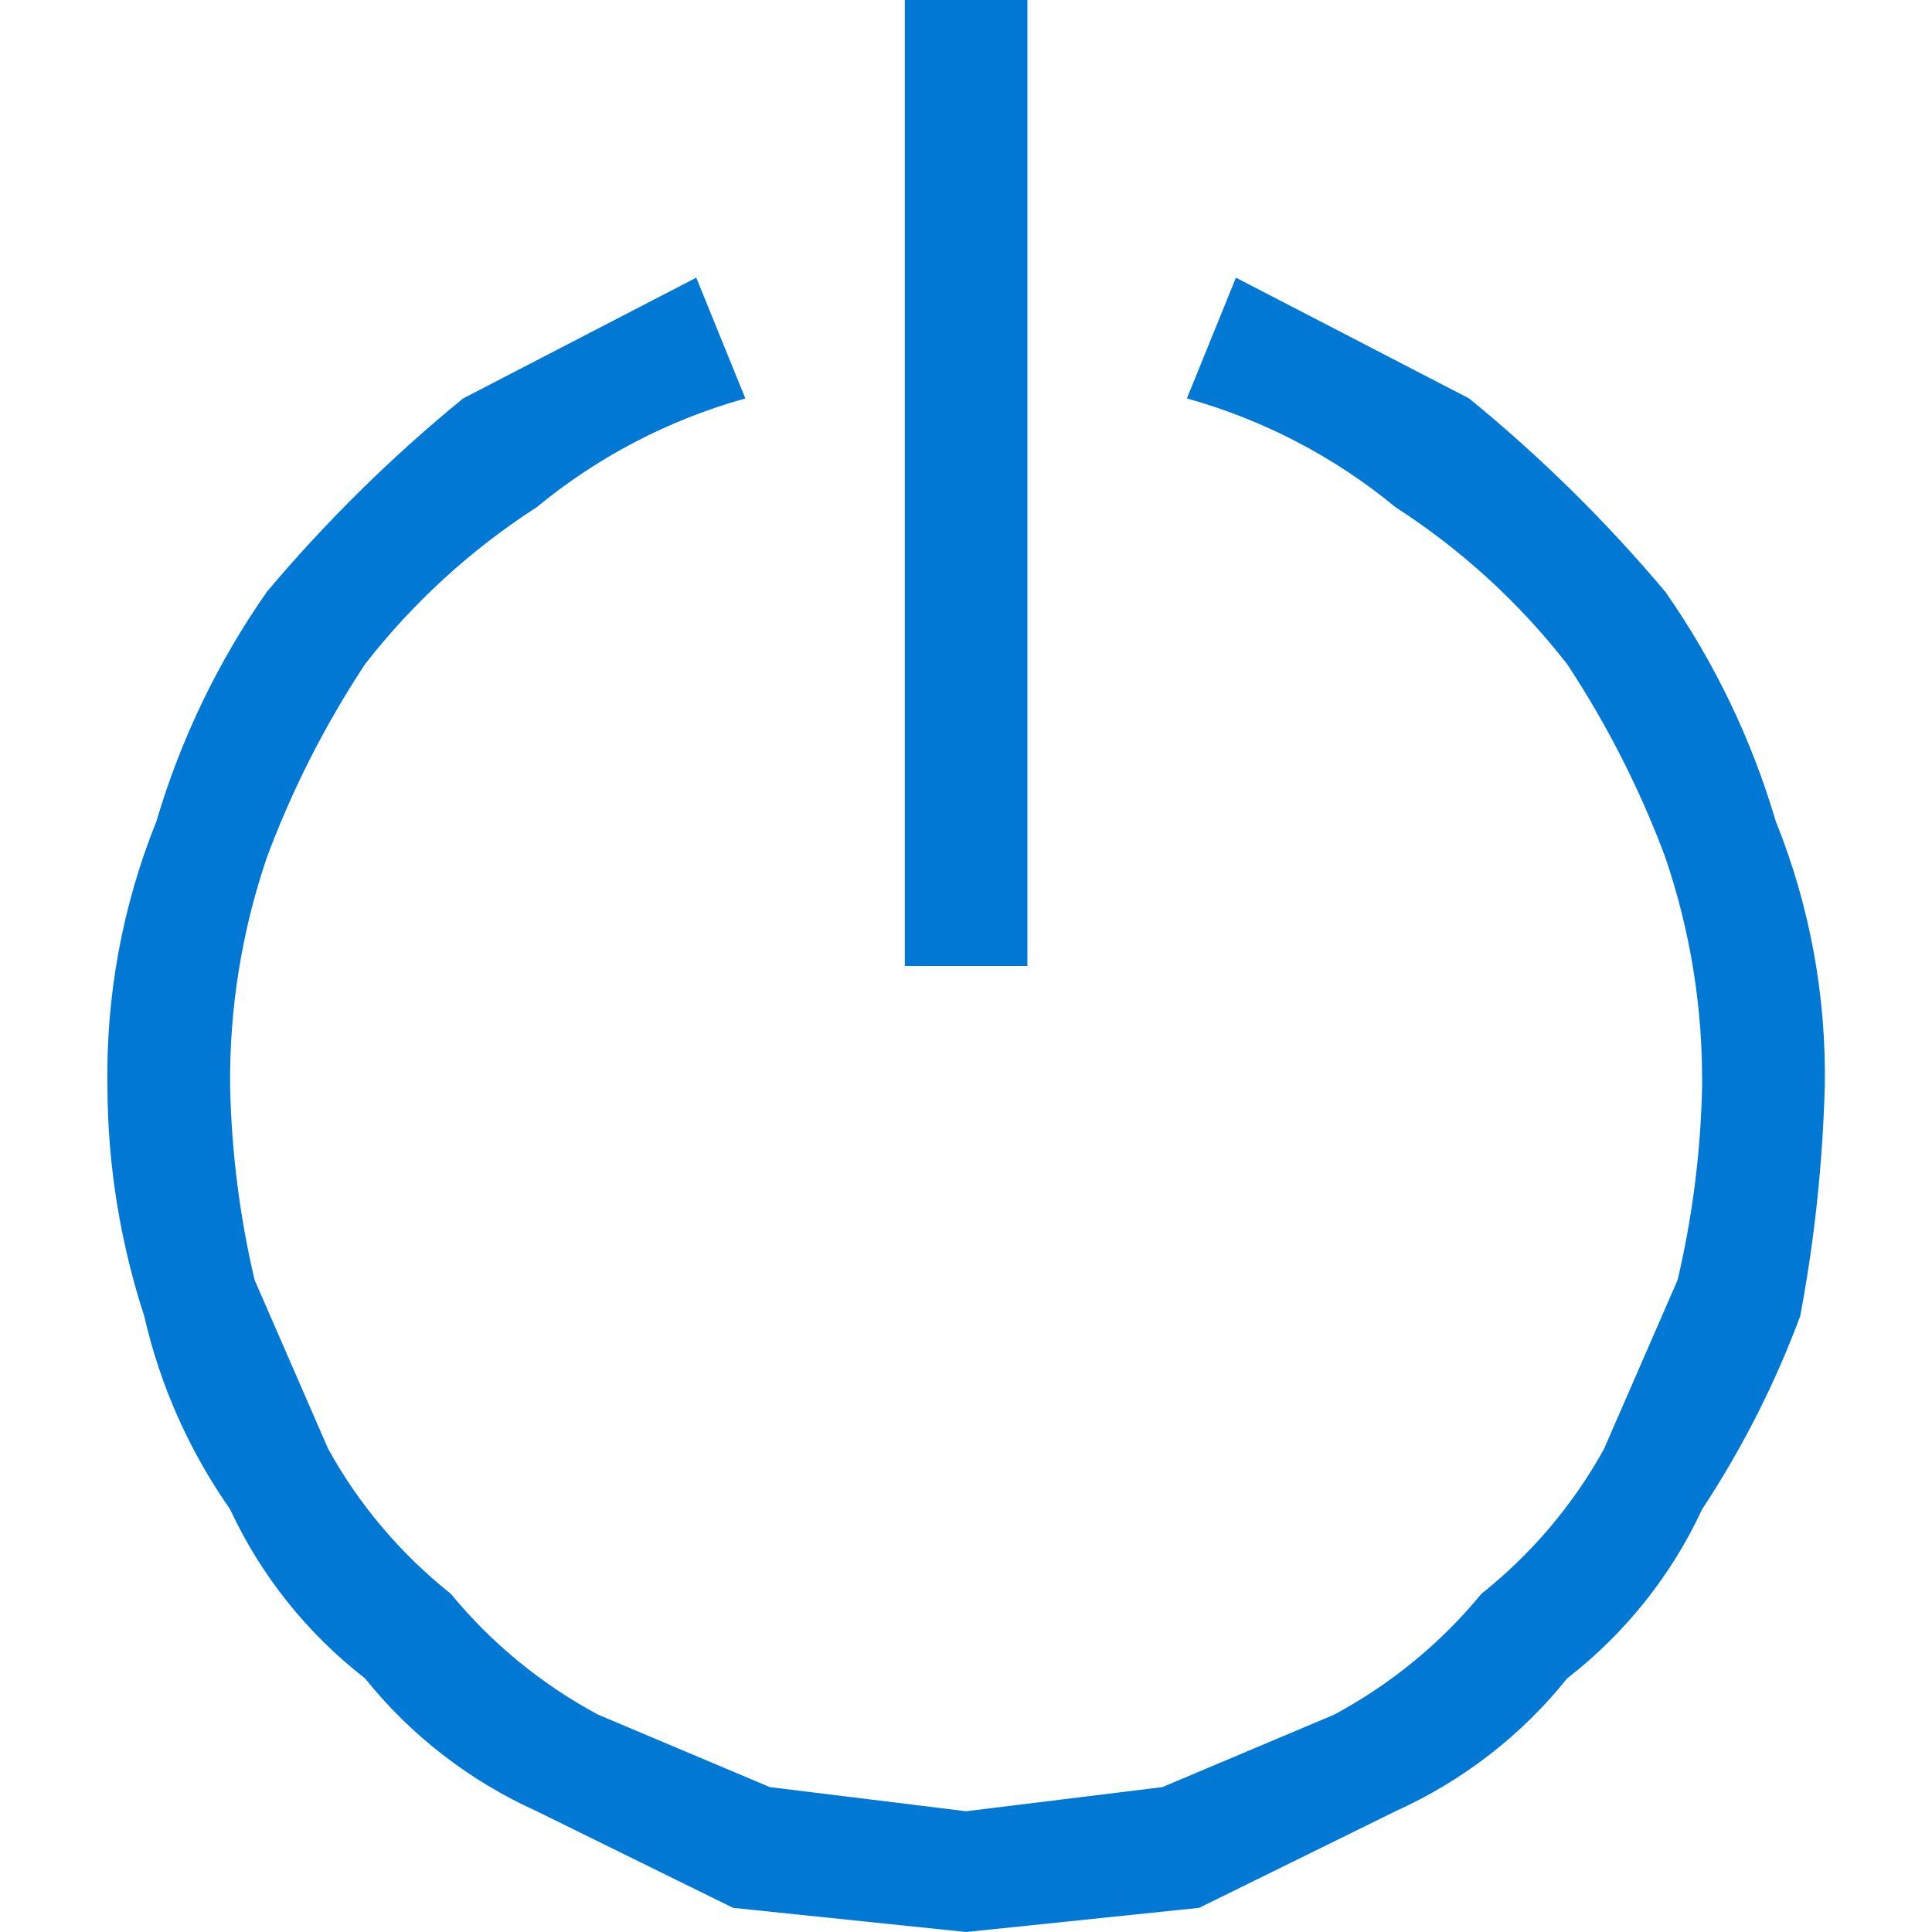
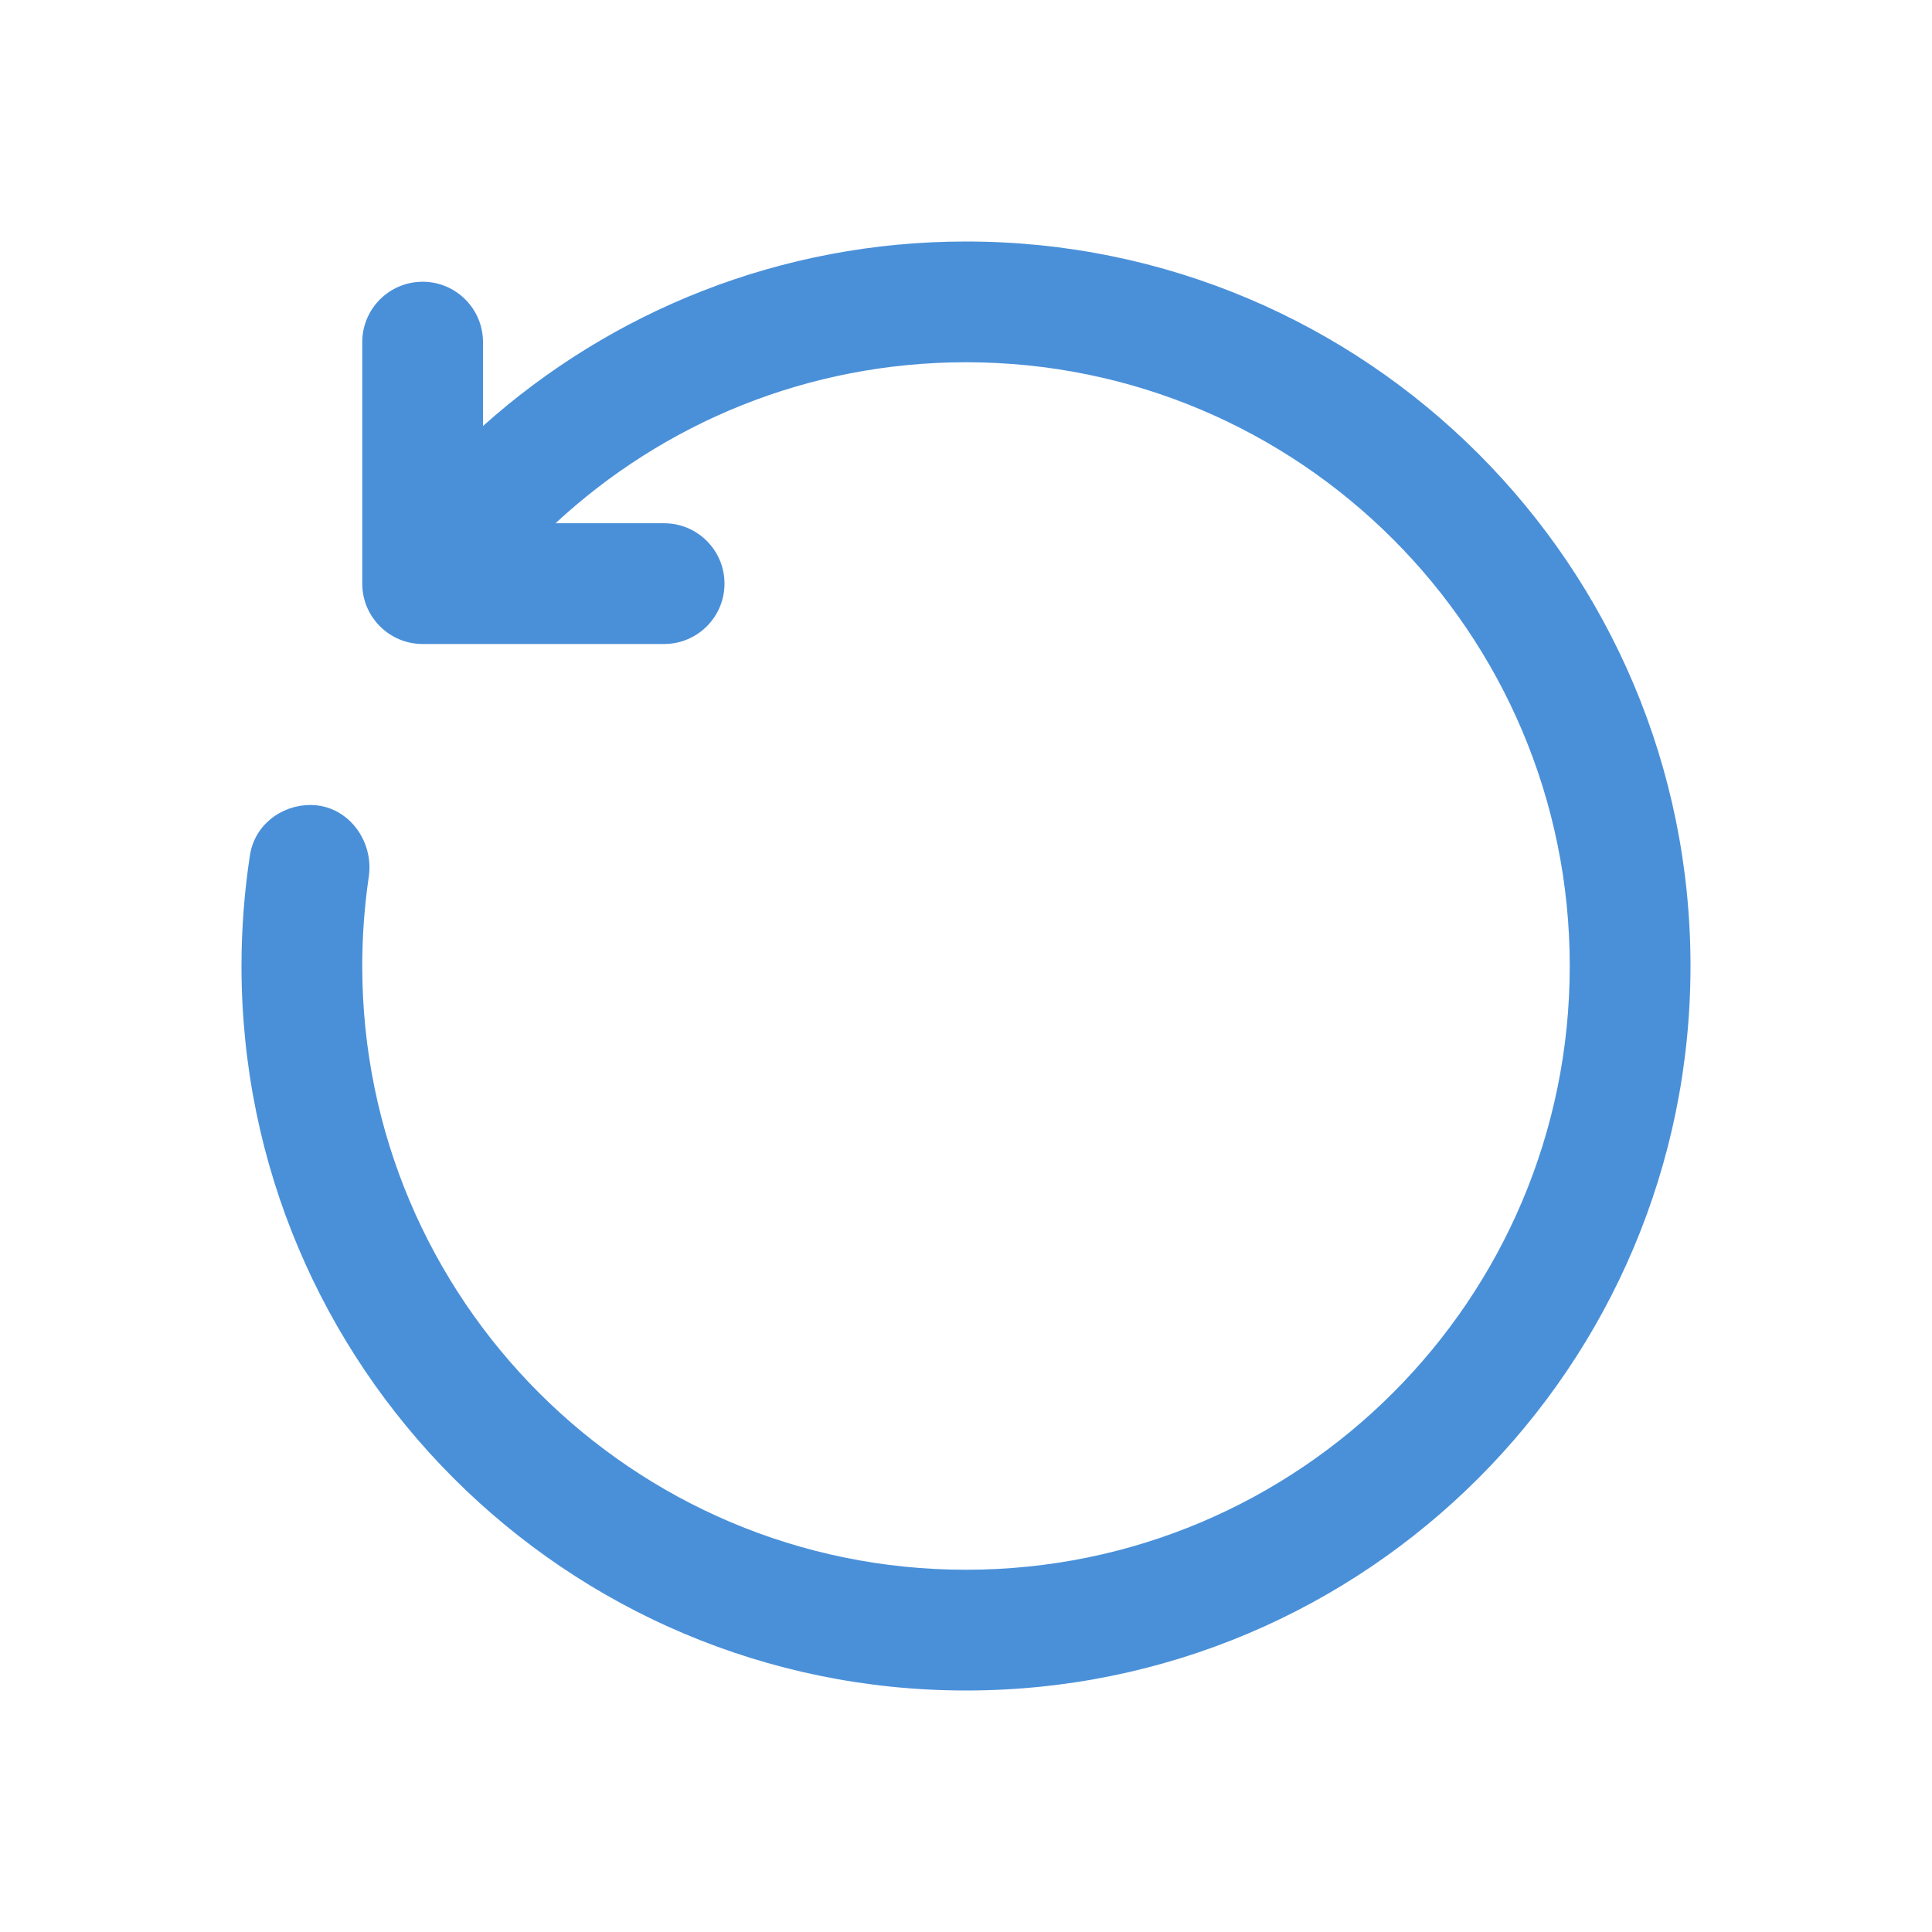
- <svg xmlns="http://www.w3.org/2000/svg" width="18" height="18" viewBox="0 0 18 18" fill="none">
-   <path d="M11.515 2.587L13.687 3.712C14.352 4.255 14.964 4.858 15.515 5.513C15.972 6.166 16.319 6.888 16.544 7.65C16.861 8.437 17.016 9.278 17.001 10.125C16.981 10.842 16.905 11.557 16.772 12.262C16.537 12.894 16.23 13.498 15.858 14.062C15.572 14.678 15.141 15.218 14.601 15.637C14.175 16.169 13.626 16.593 13.001 16.875L11.172 17.775L9.001 18L6.83 17.775L5.001 16.875C4.376 16.593 3.827 16.169 3.401 15.637C2.861 15.218 2.43 14.678 2.144 14.062C1.763 13.518 1.491 12.907 1.344 12.262C1.119 11.572 1.003 10.851 1.001 10.125C0.986 9.278 1.141 8.437 1.458 7.65C1.683 6.888 2.03 6.166 2.487 5.513C3.038 4.858 3.65 4.255 4.315 3.712L6.487 2.587L6.944 3.712C6.231 3.911 5.569 4.256 5.001 4.725C4.388 5.12 3.847 5.615 3.401 6.188C3.029 6.752 2.722 7.356 2.487 7.987C2.252 8.676 2.136 9.399 2.144 10.125C2.157 10.731 2.233 11.334 2.372 11.925L3.058 13.5C3.345 14.02 3.734 14.478 4.201 14.85C4.579 15.31 5.045 15.692 5.572 15.975L7.172 16.65L9.001 16.875L10.83 16.65L12.43 15.975C12.957 15.692 13.423 15.31 13.801 14.85C14.268 14.478 14.657 14.02 14.944 13.5L15.63 11.925C15.769 11.334 15.845 10.731 15.858 10.125C15.866 9.399 15.75 8.676 15.515 7.987C15.28 7.356 14.973 6.752 14.601 6.188C14.155 5.615 13.614 5.12 13.001 4.725C12.433 4.256 11.771 3.911 11.058 3.712L11.515 2.587ZM9.572 9H8.43V0H9.572V9Z" fill="#0078D4" />
+ <svg xmlns="http://www.w3.org/2000/svg" width="24" height="24" viewBox="0 0 24 24" fill="none">
+   <path d="M12 4.5C16.142 4.5 19.5 7.858 19.5 12C19.5 16.142 16.142 19.5 12 19.5C7.858 19.5 4.5 16.142 4.5 12C4.5 11.624 4.528 11.254 4.581 10.892C4.648 10.438 4.316 10 3.857 10C3.486 10 3.161 10.256 3.105 10.623C3.036 11.072 3 11.532 3 12C3 16.971 7.029 21 12 21C16.971 21 21 16.971 21 12C21 7.029 16.971 3 12 3C9.695 3 7.592 3.867 6 5.292V4.25C6 3.836 5.664 3.5 5.25 3.5C4.836 3.5 4.5 3.836 4.5 4.25V7.25C4.5 7.664 4.836 8 5.25 8H8.25C8.664 8 9 7.664 9 7.25C9 6.836 8.664 6.5 8.25 6.5H6.901C8.239 5.259 10.031 4.5 12 4.5Z" fill="#4A90D9" />
</svg>
